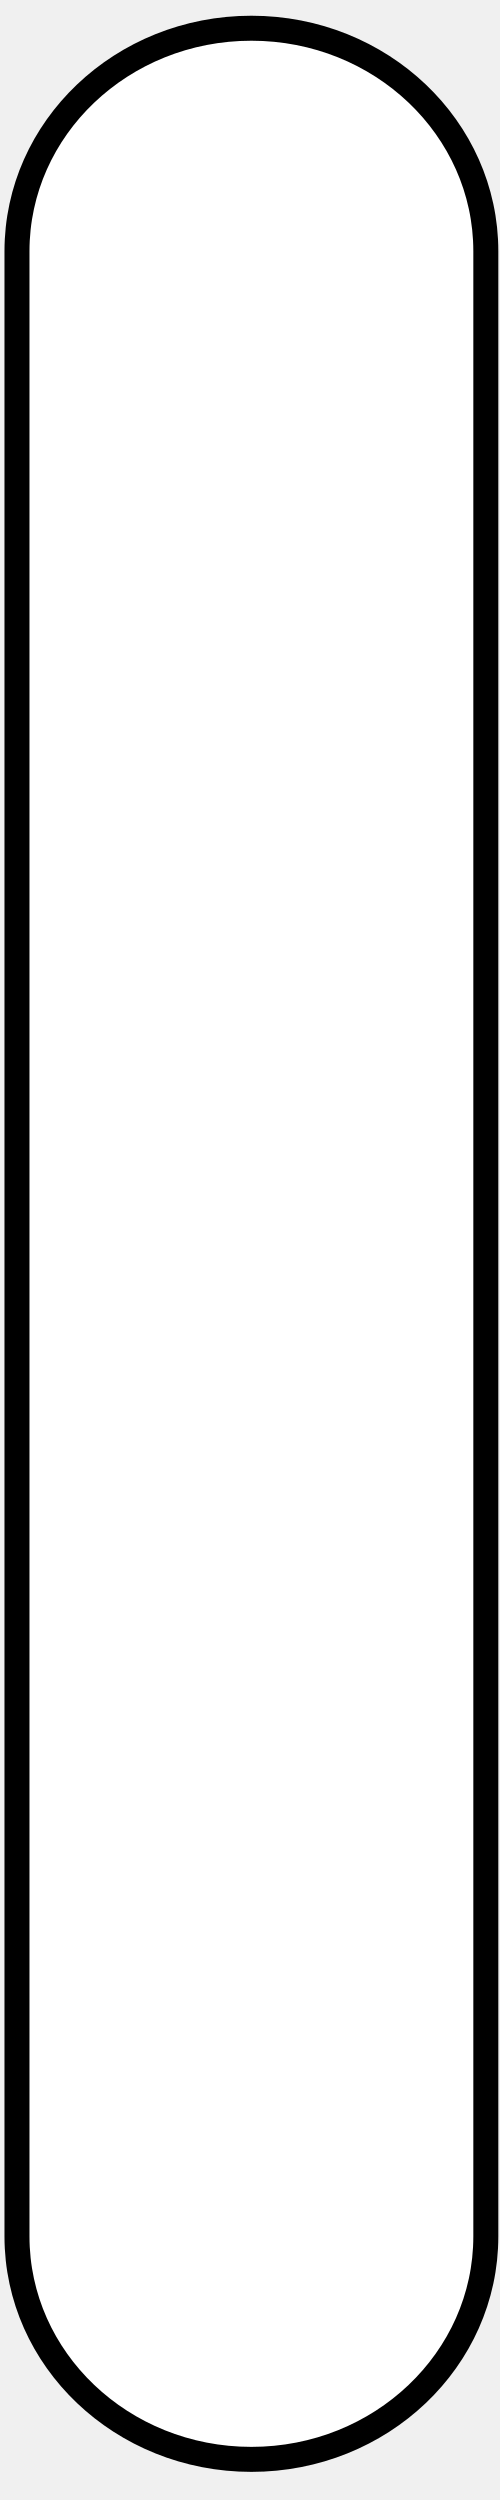
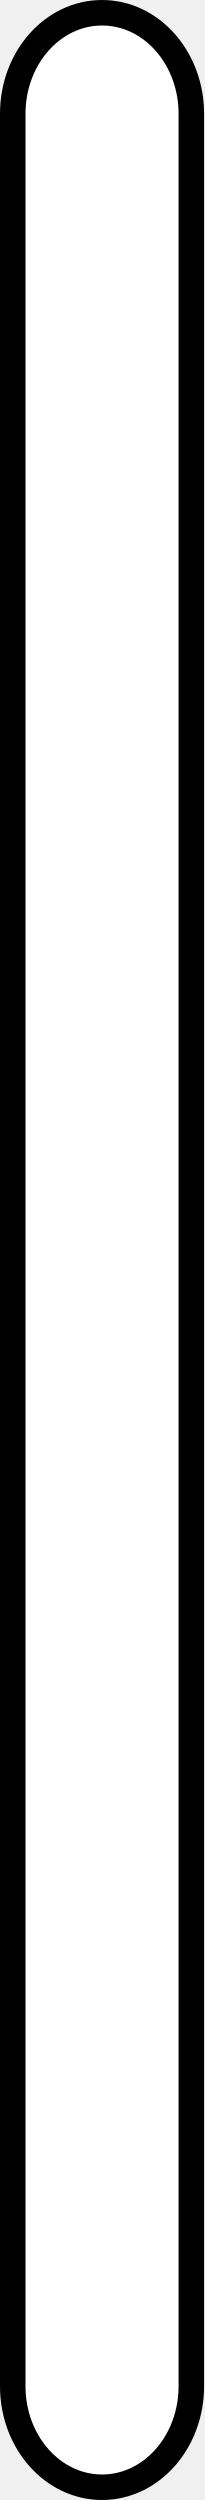
- <svg xmlns="http://www.w3.org/2000/svg" version="1.1" x="0px" y="0px" width="20px" height="100px" viewBox="-0.179 -0.629 20 100" enable-background="new -0.179 -0.629 20 100" xml:space="preserve">
-   <defs>
- </defs>
-   <path fill="#FFFFFF" stroke="#000000" stroke-miterlimit="10" d="M19.254,88.824c0,4.926-4.197,8.922-9.377,8.922l0,0  c-5.179,0-9.377-3.996-9.377-8.922V9.423C0.5,4.495,4.698,0.5,9.877,0.5l0,0c5.18,0,9.377,3.995,9.377,8.923V88.824z" />
+ <svg xmlns="http://www.w3.org/2000/svg" version="1.1" id="Layer_1" x="0px" y="0px" viewBox="0 0 8 98" enable-background="new 0 0 8 98" preserveAspectRatio="none" xml:space="preserve">
+   <path fill="#FFFFFF" stroke="#000000" stroke-miterlimit="10" d="M7.5,93.541C7.5,95.727,5.933,97.5,4,97.5l0,0  c-1.933,0-3.5-1.773-3.5-3.959V4.459C0.5,2.272,2.067,0.5,4,0.5l0,0c1.933,0,3.5,1.772,3.5,3.959V93.541z" />
</svg>
